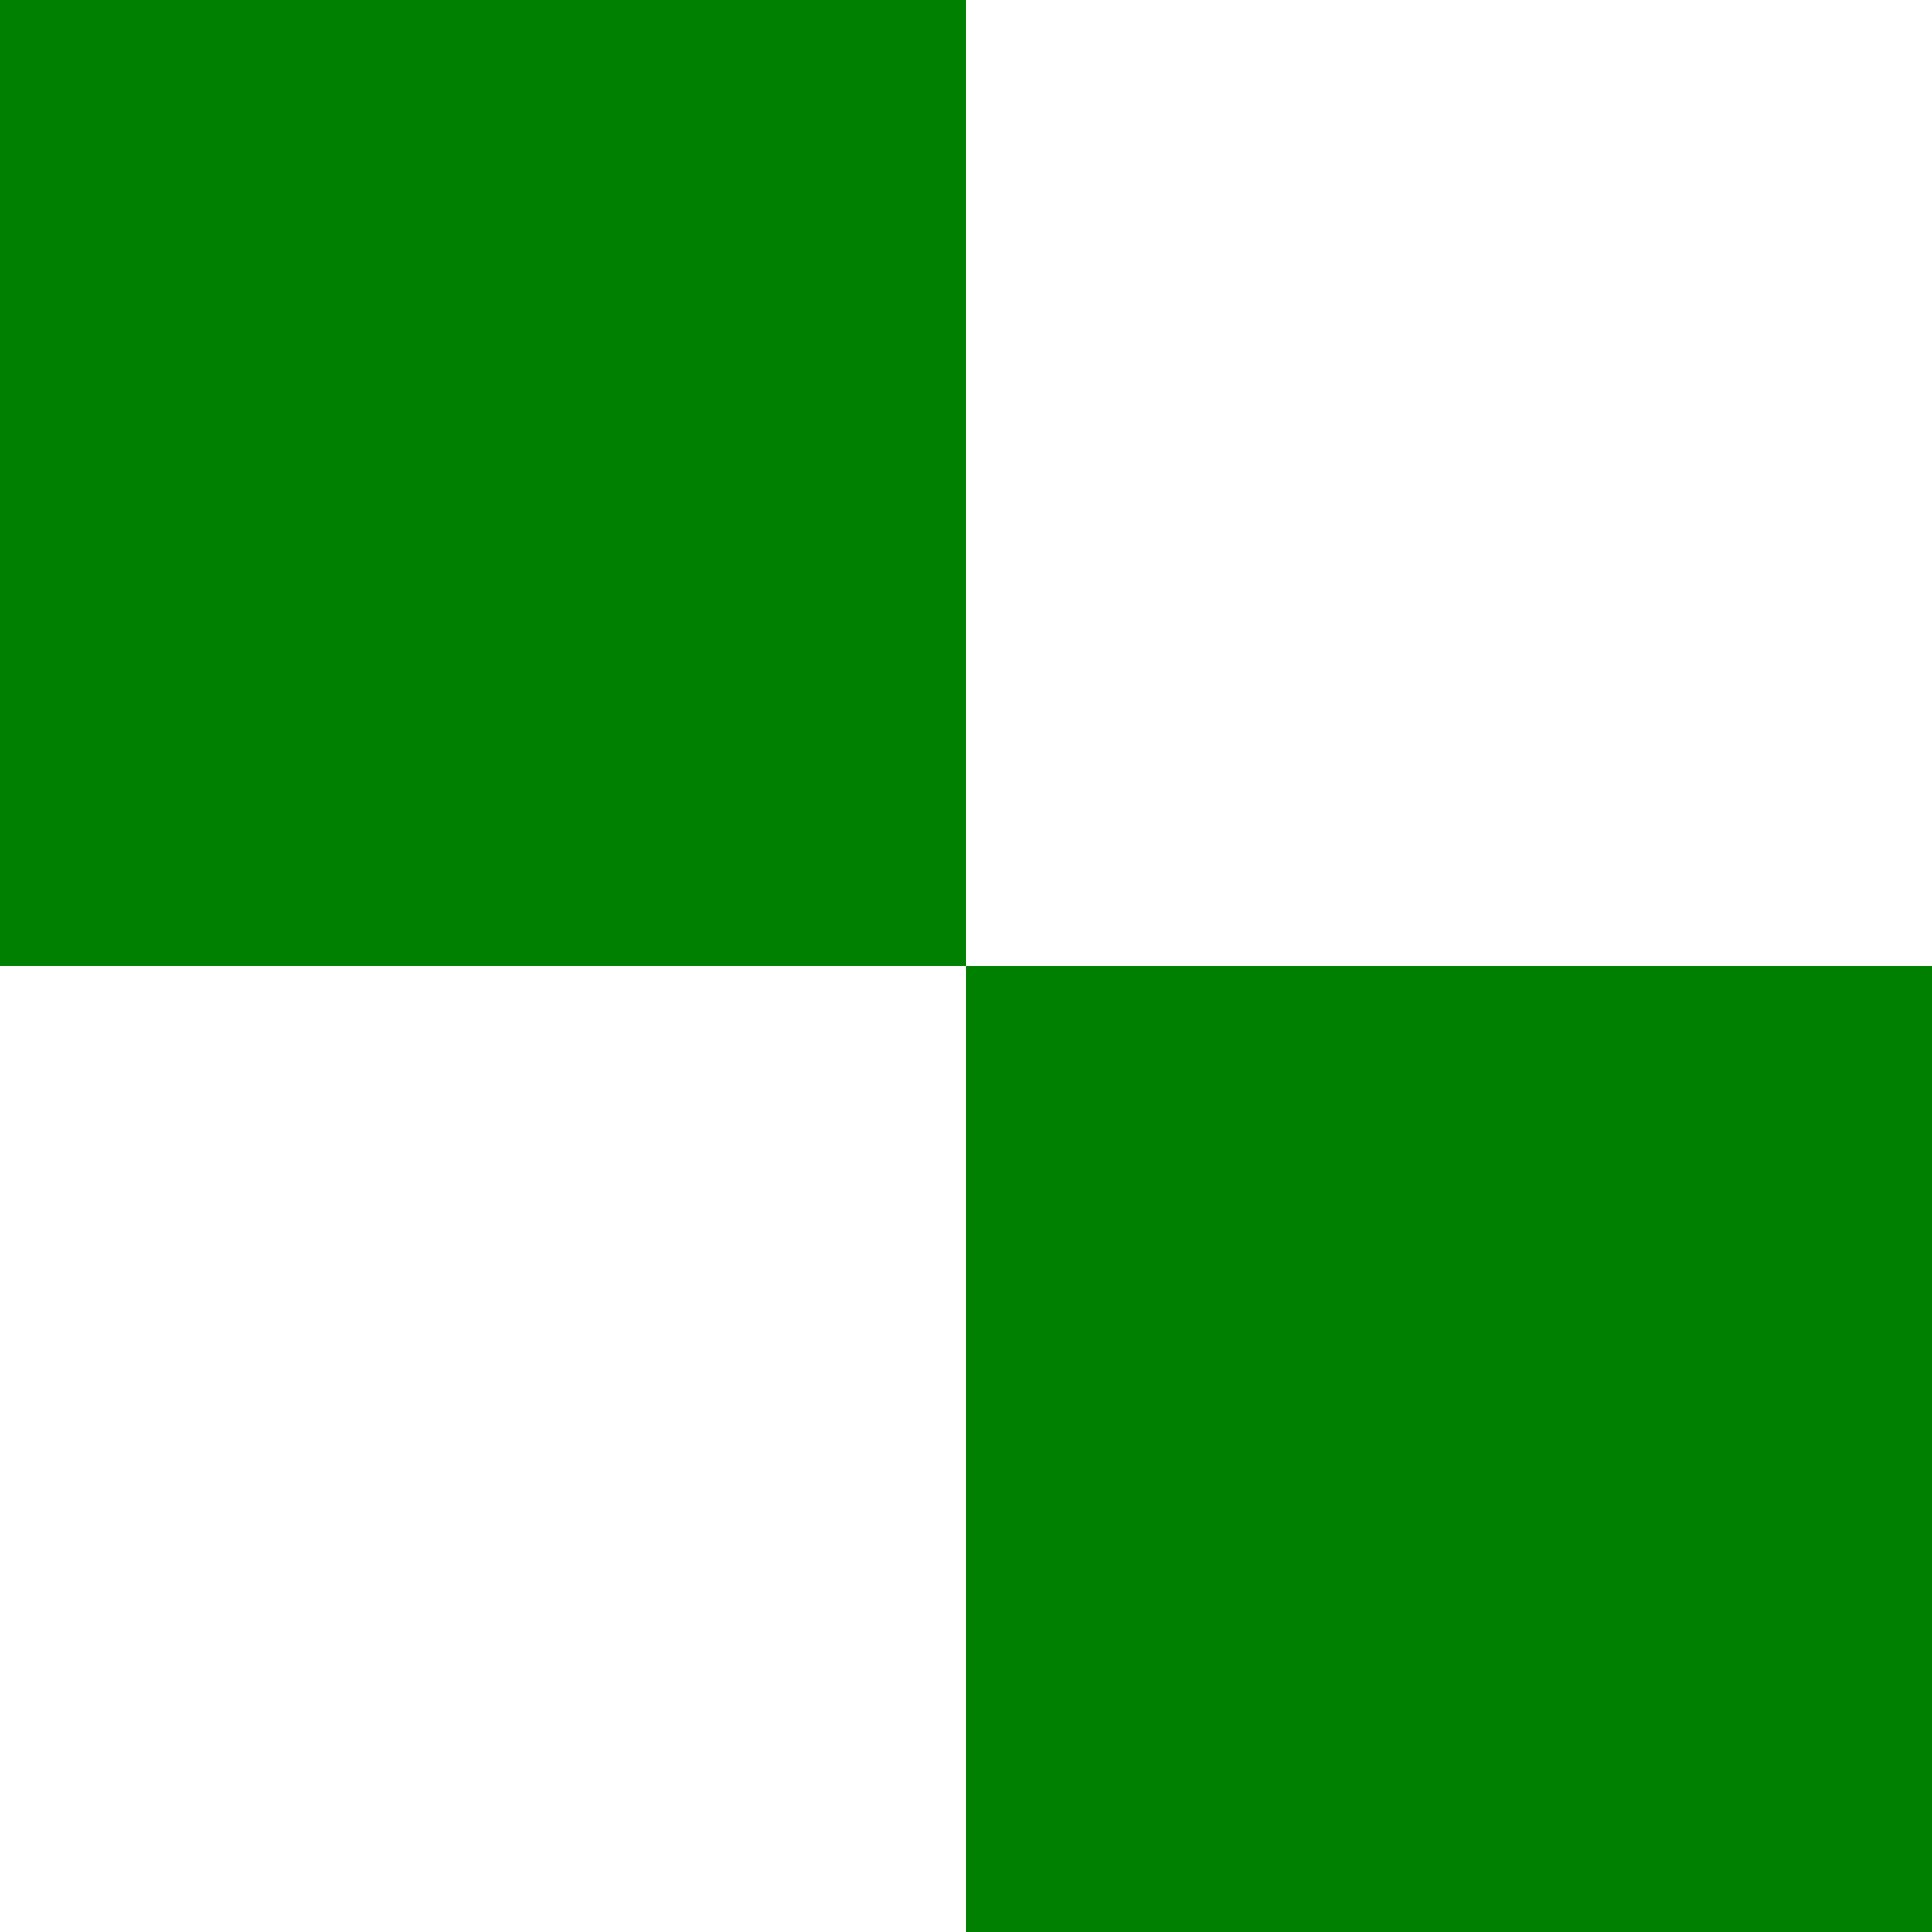
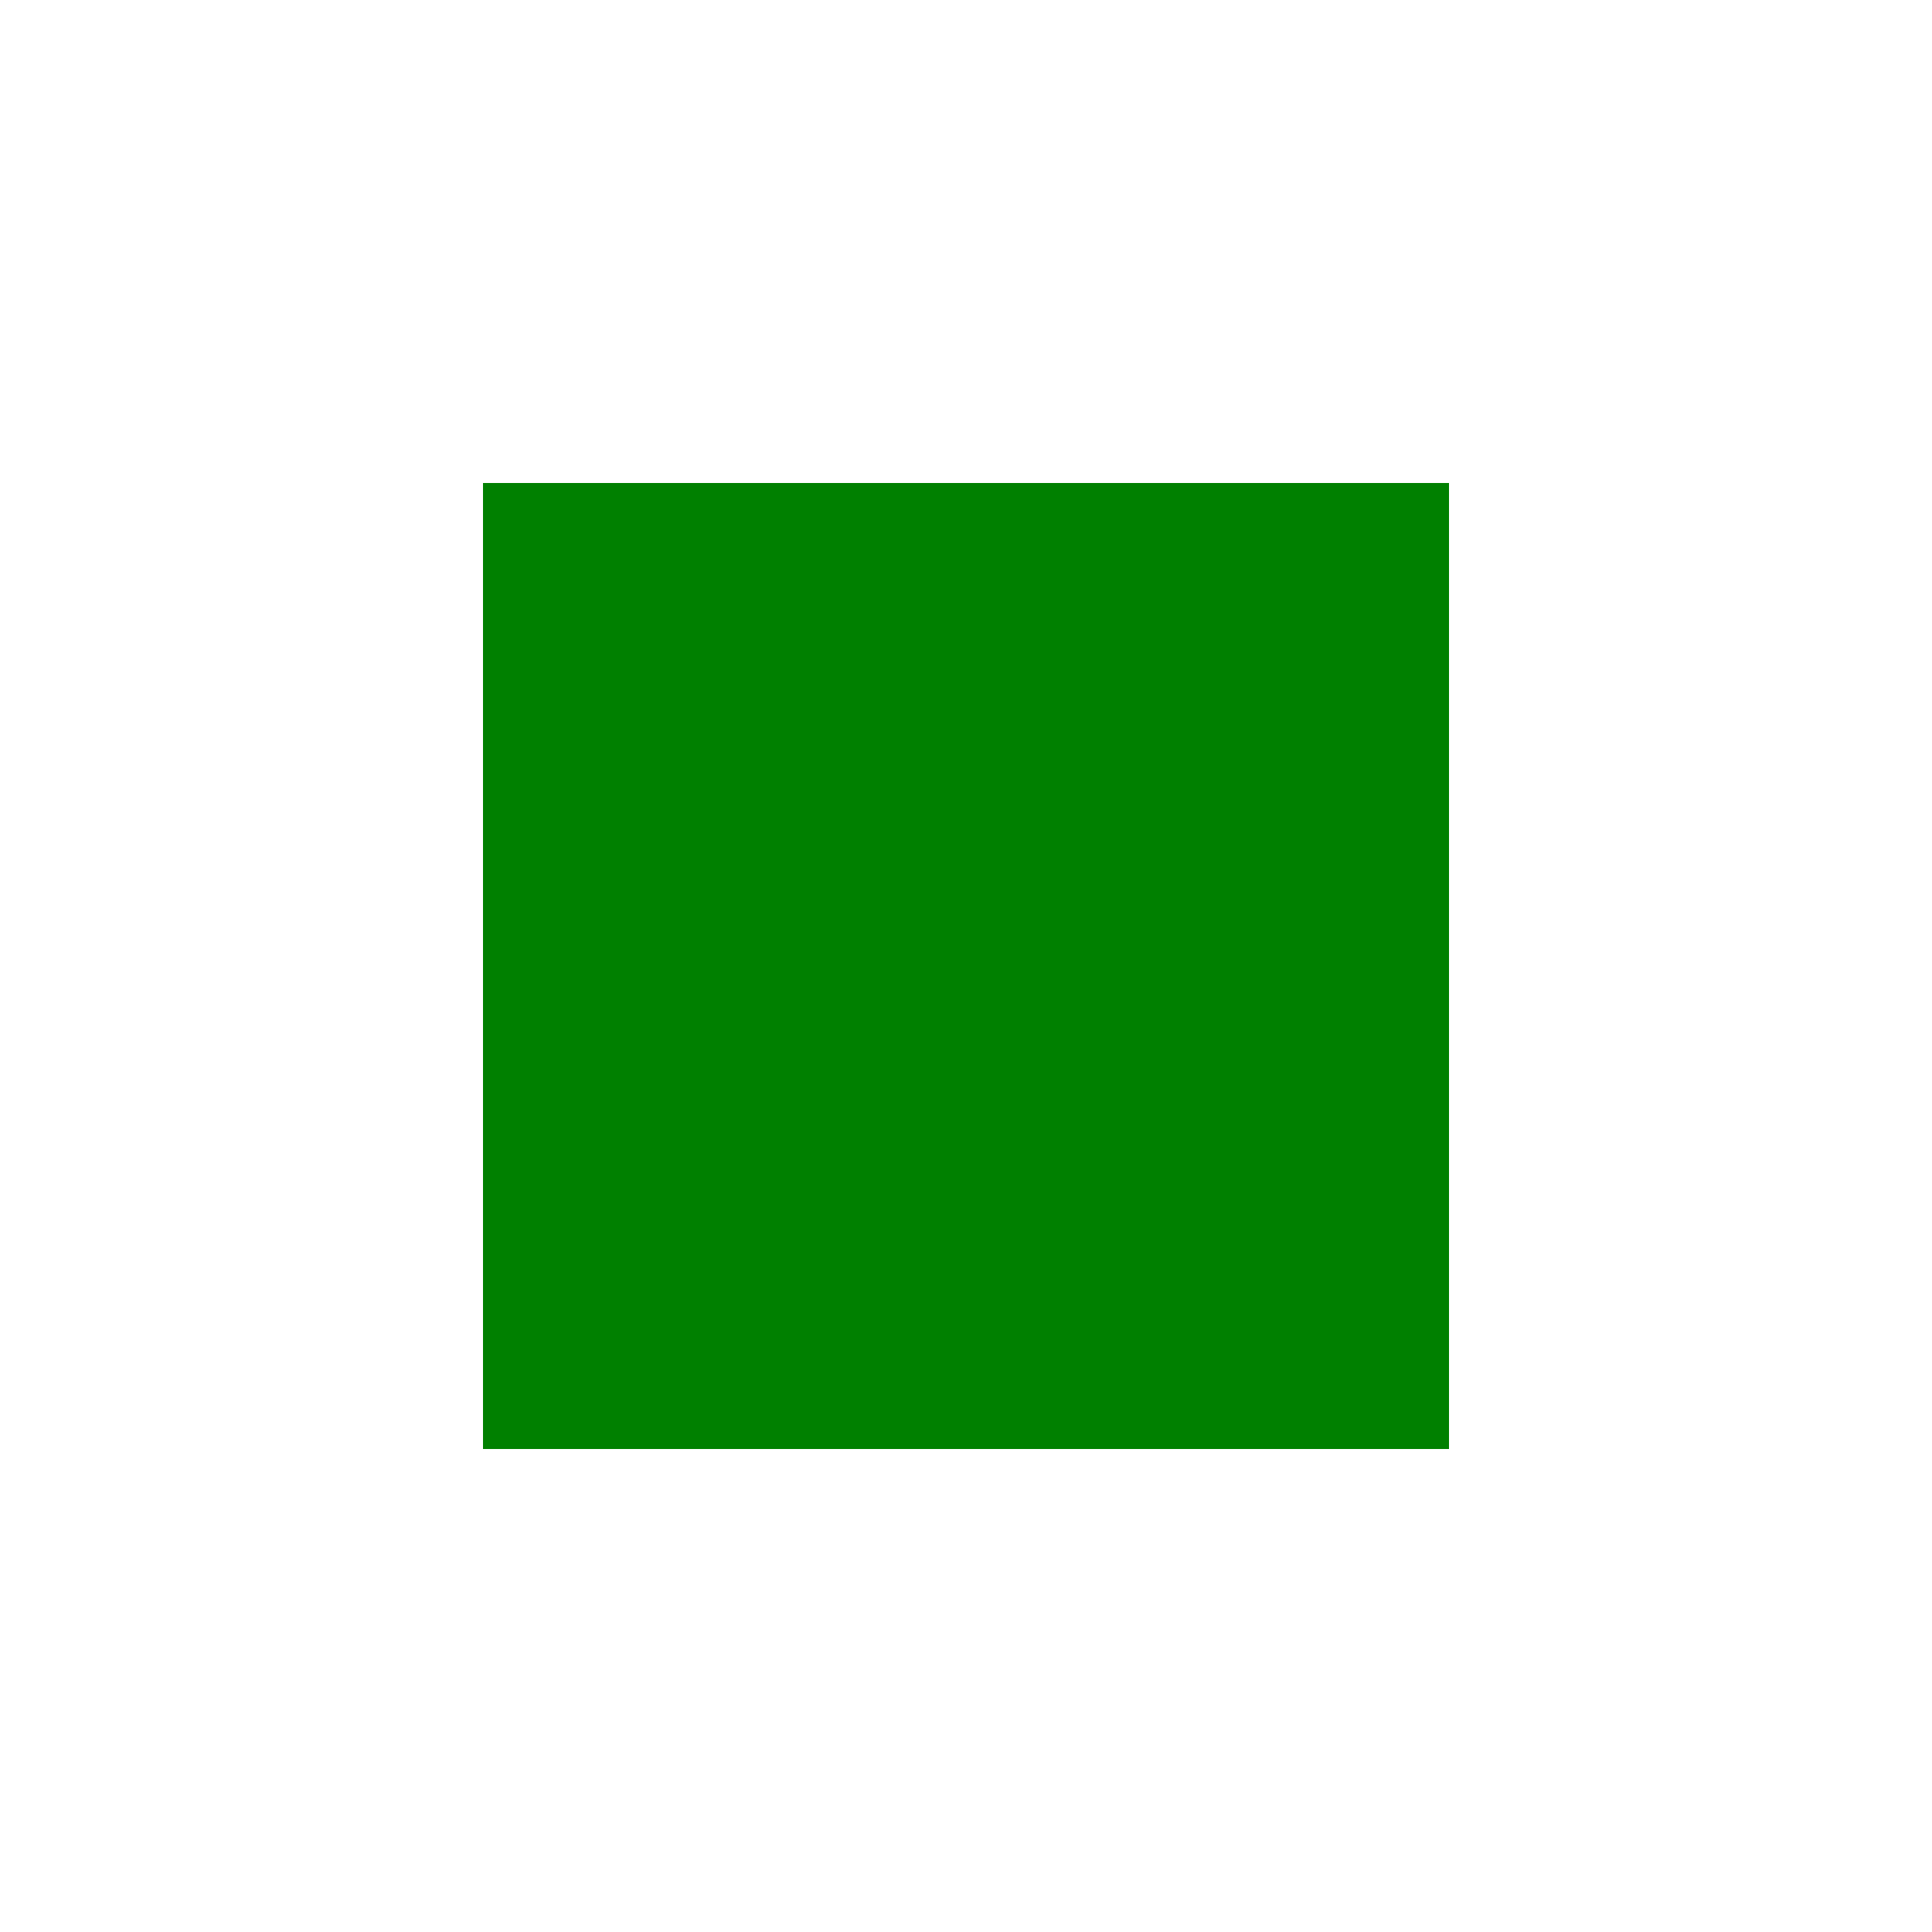
<svg xmlns="http://www.w3.org/2000/svg">
-   <defs>
-     <mask id="mask" mask-type="alpha">
-       <rect width="200" height="200" fill="black" opacity="0" />
-       <rect width="100" height="100" fill="black" />
-       <rect x="100" y="100" width="100" height="100" fill="black" />
-     </mask>
-   </defs>
+   <mask id="mask" mask-type="alpha">
+     <rect width="200" height="200" fill="black" opacity="0" />
+     <rect x="50" y="50" width="100" height="100" fill="black" />
+   </mask>
  <rect width="200" height="200" fill="green" mask="url(#mask)" />
</svg>
